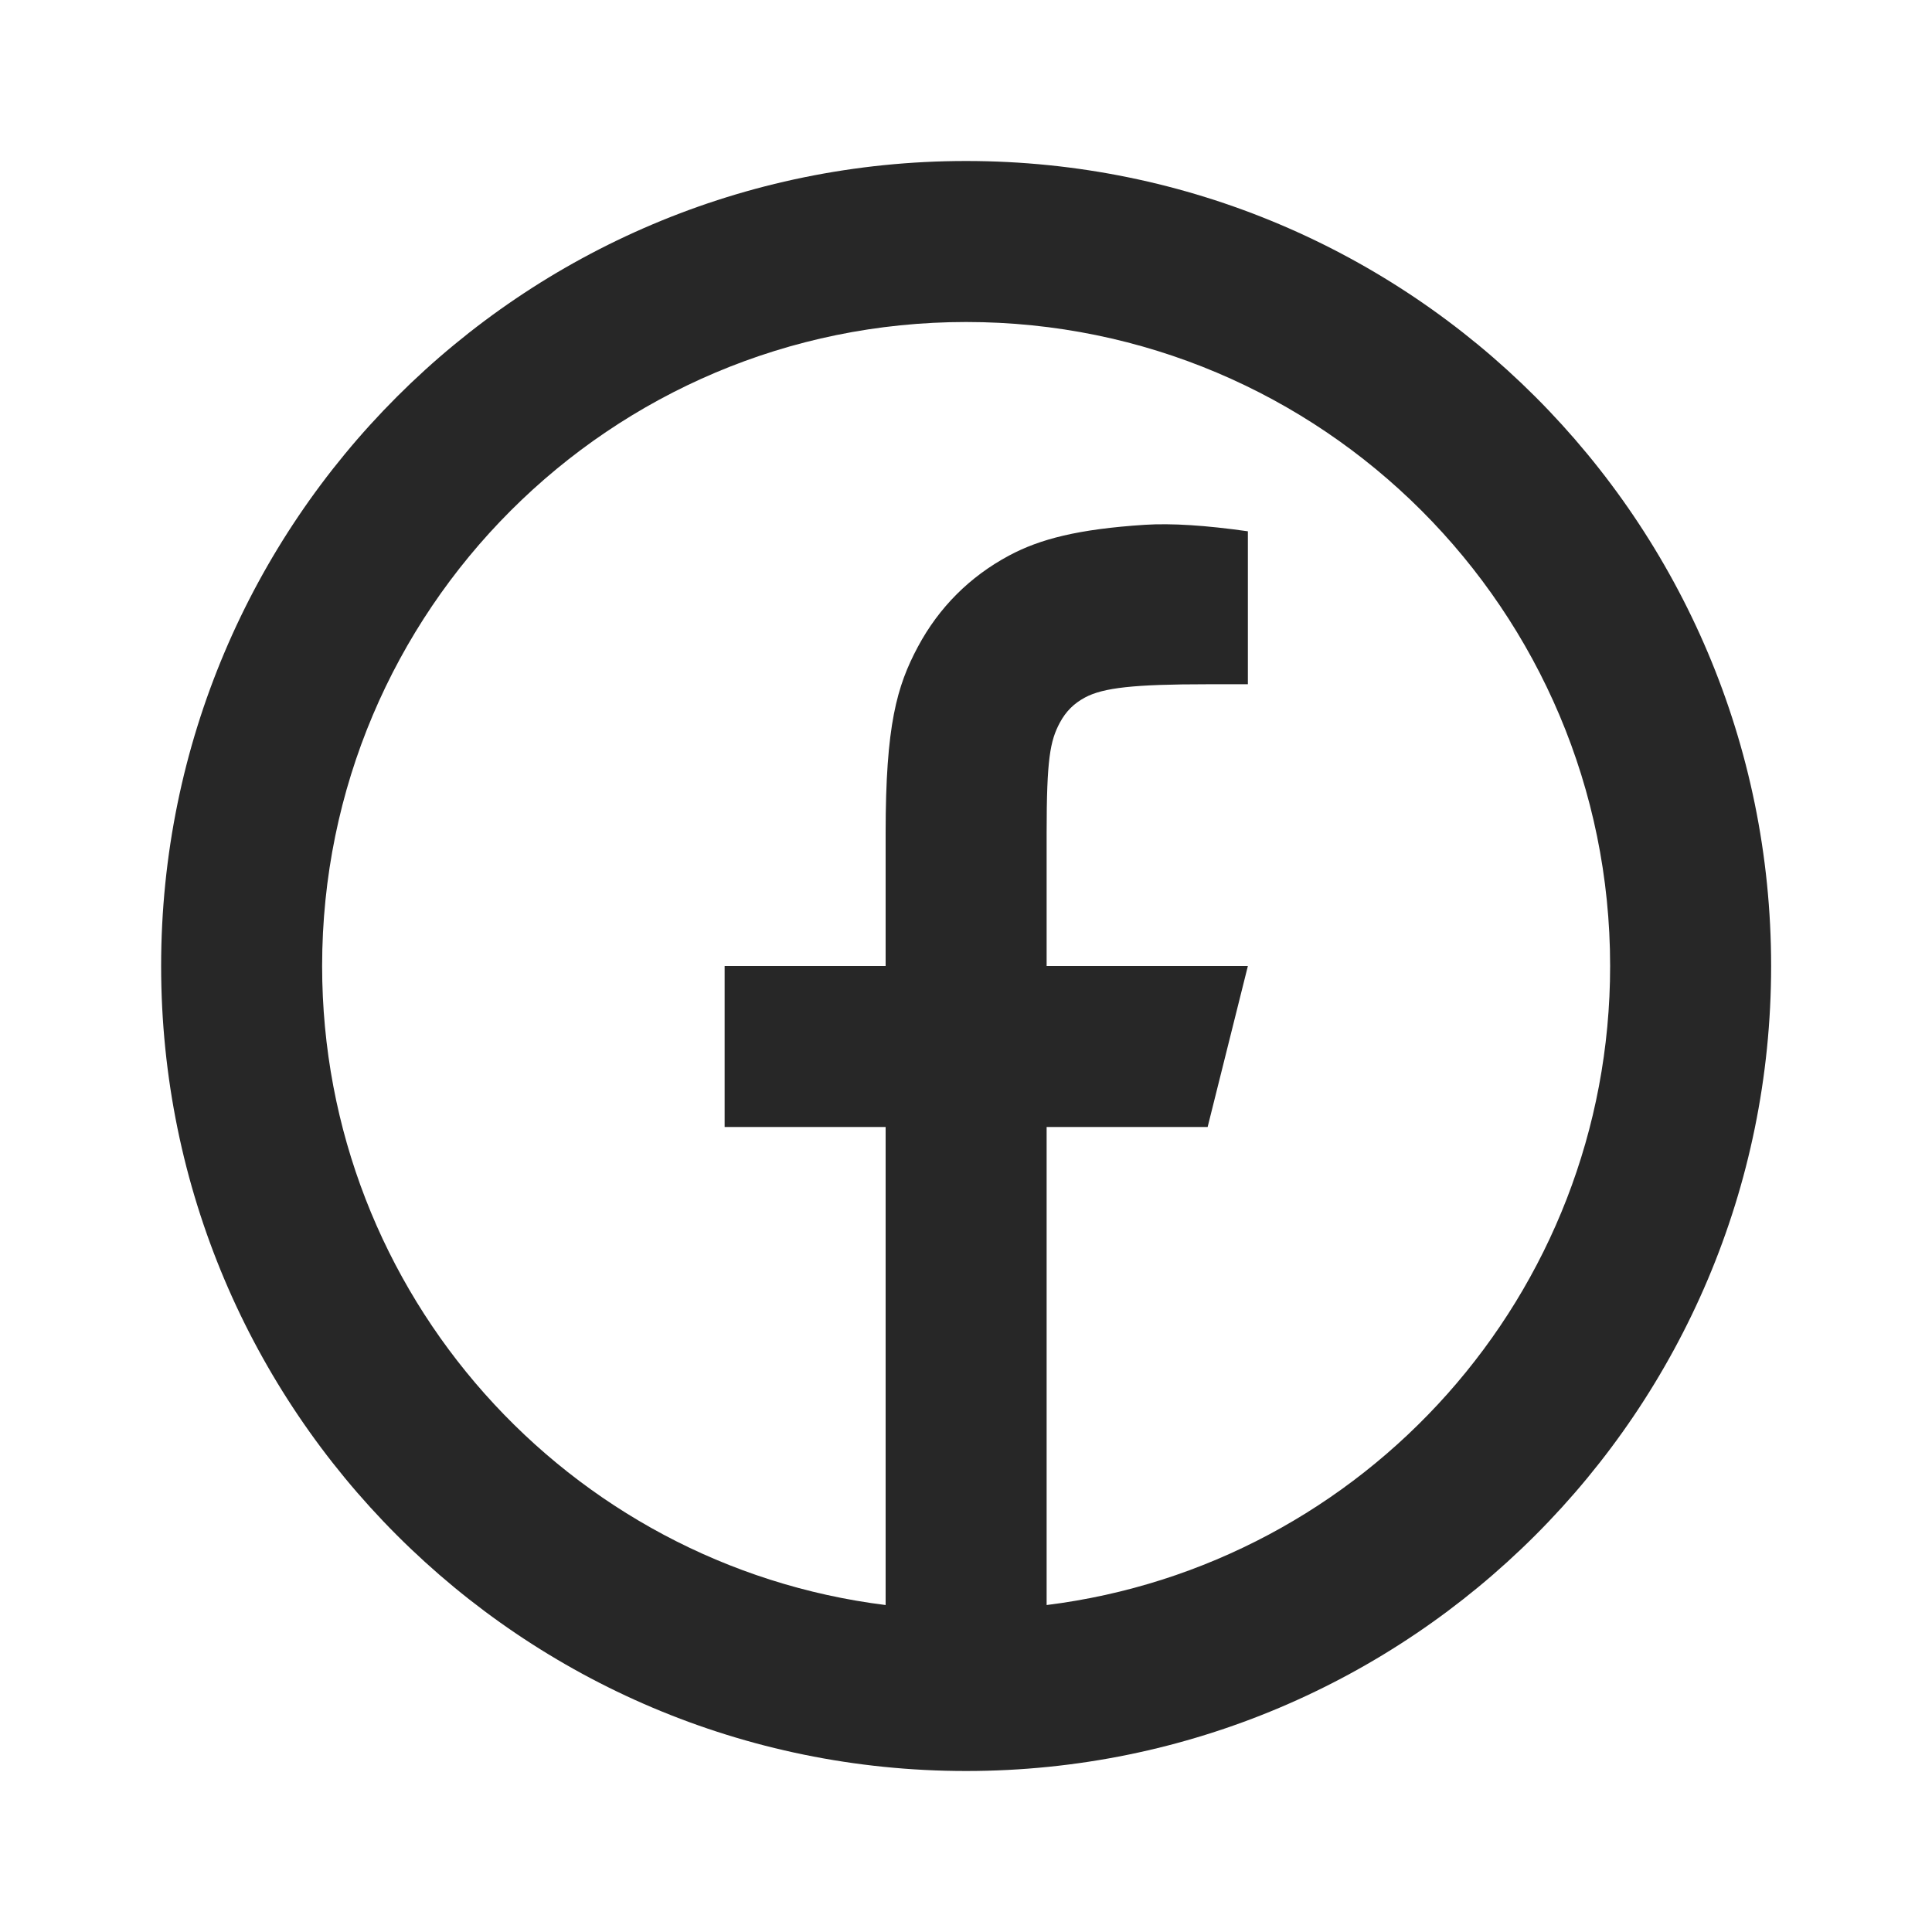
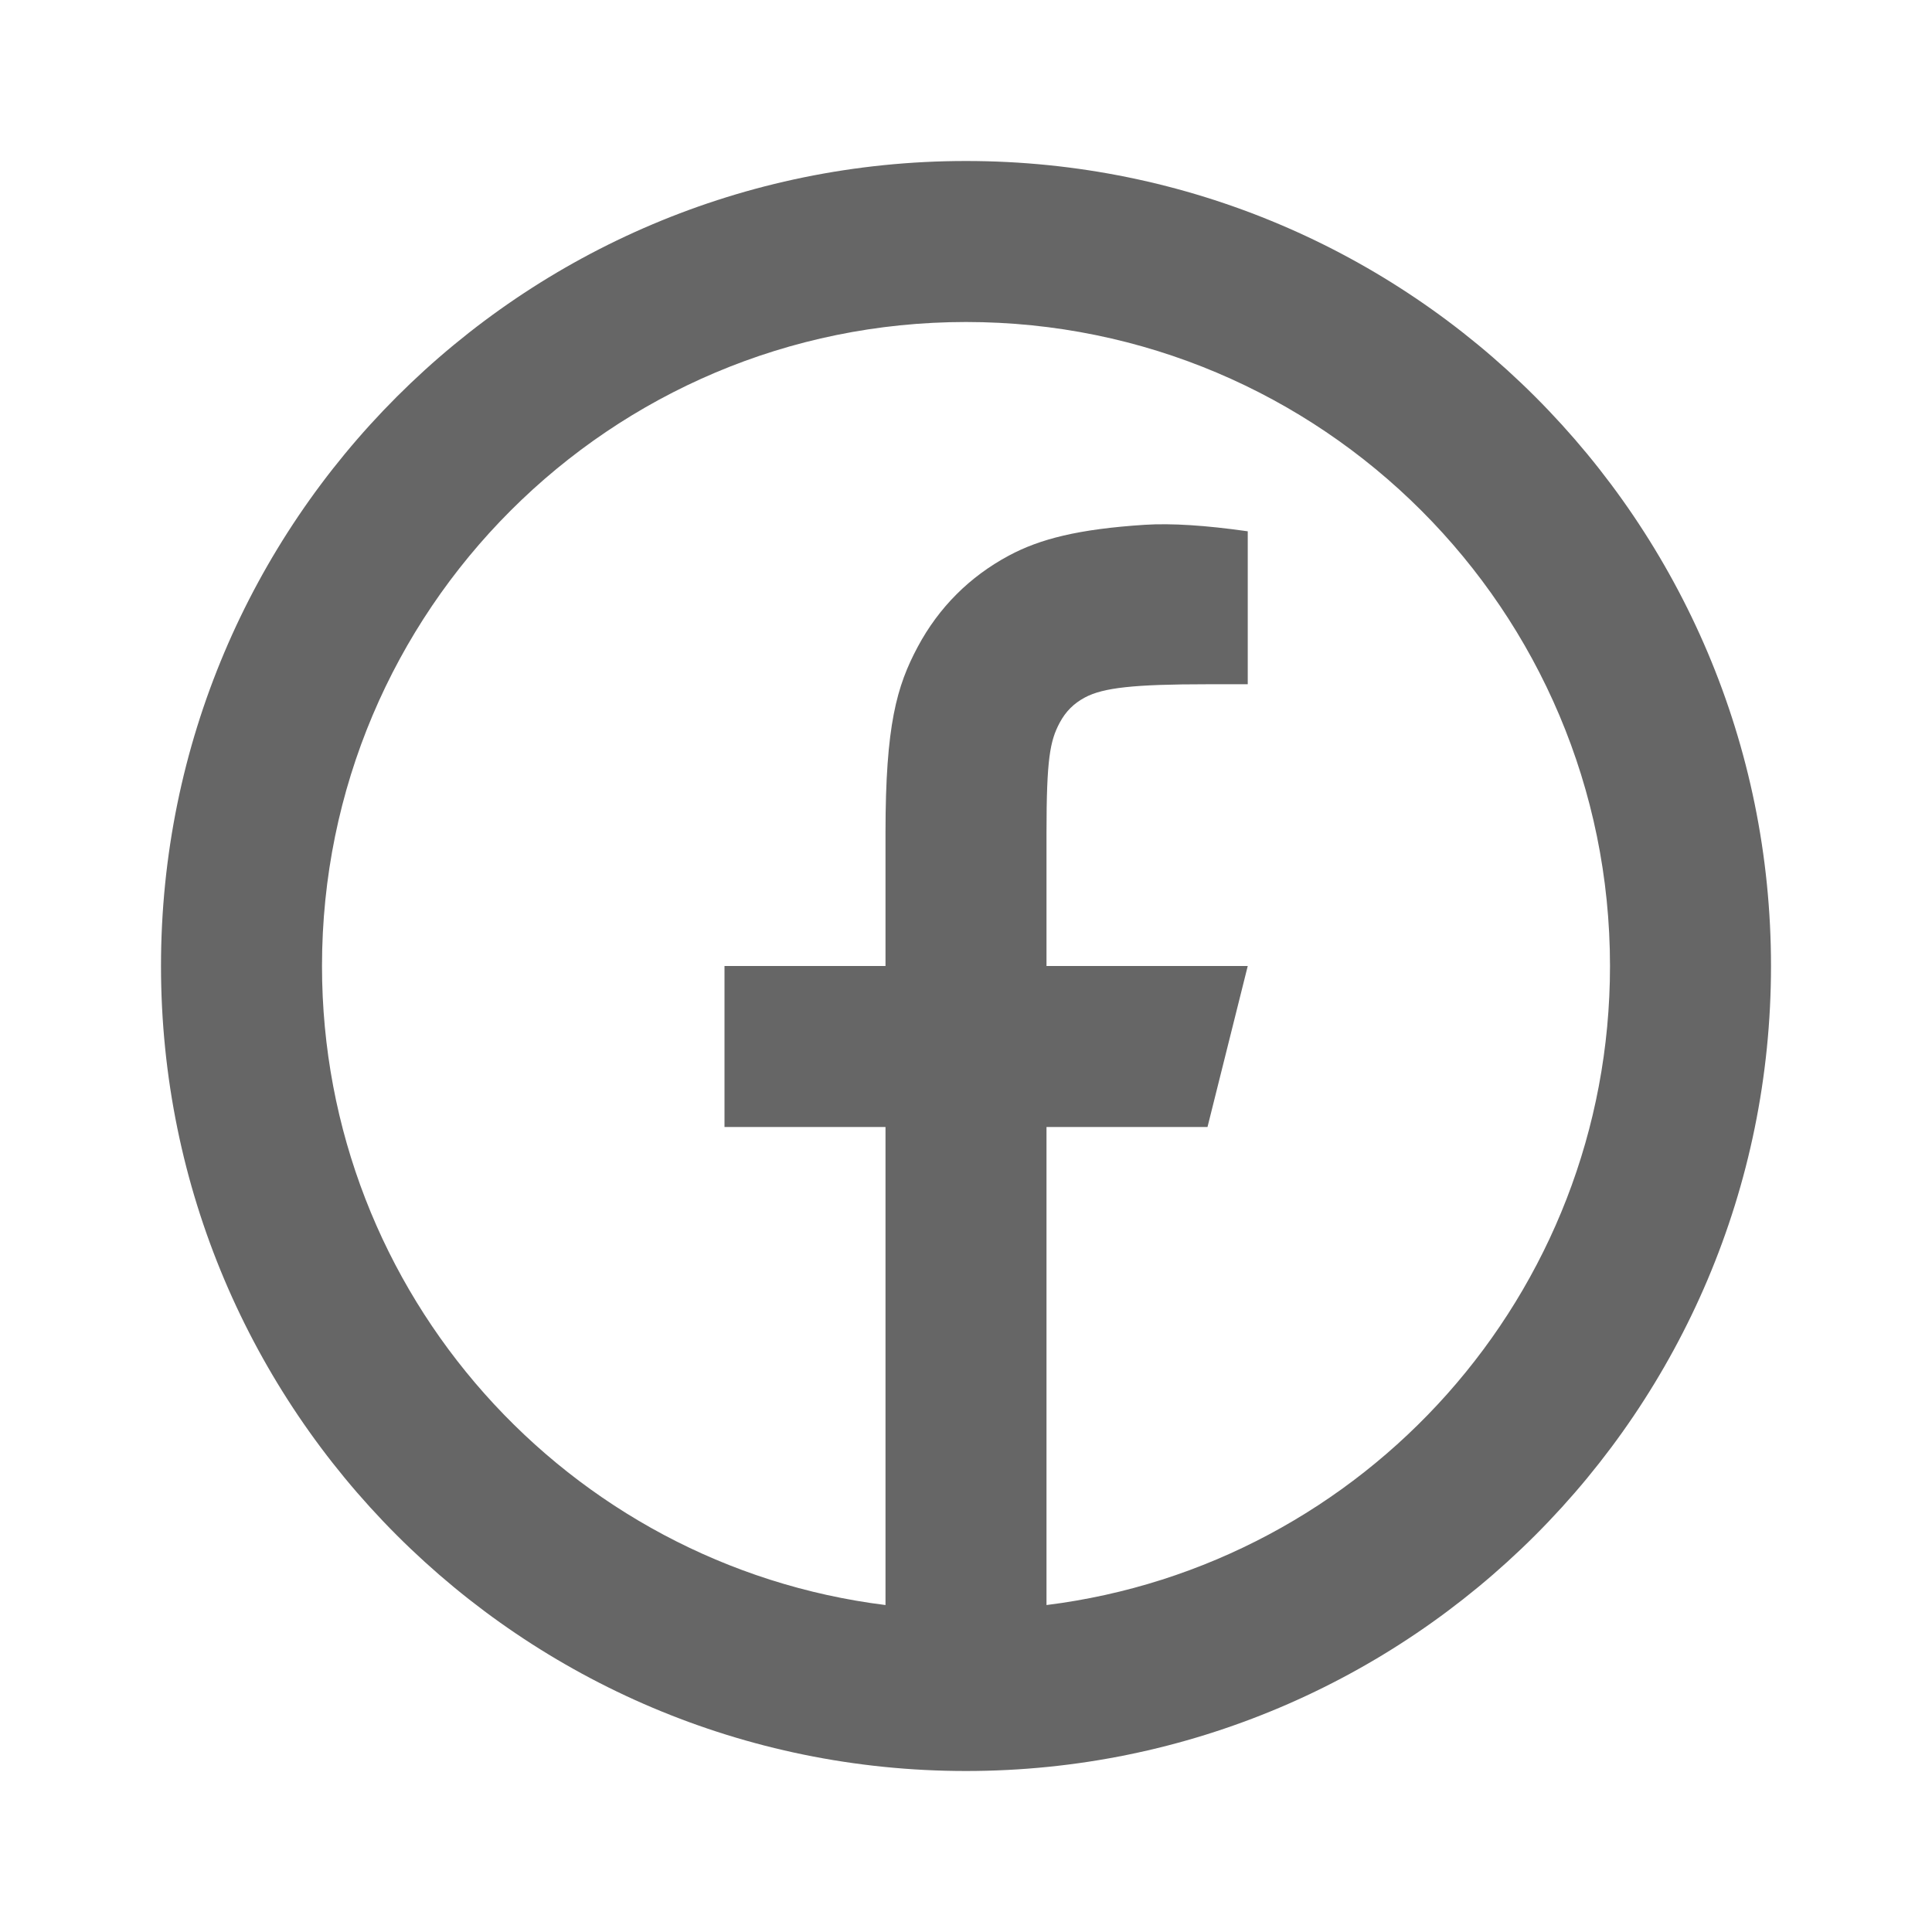
<svg xmlns="http://www.w3.org/2000/svg" width="30" height="30" viewBox="0 0 30 30" fill="none">
-   <path d="M16.252 24.923C21.185 24.308 25.002 20.099 25.002 15C25.002 9.477 20.525 5 15.002 5C9.479 5 5.002 9.477 5.002 15C5.002 20.099 8.819 24.308 13.752 24.923V17.5H11.252V15H13.752V12.932C13.752 11.261 13.926 10.655 14.253 10.043C14.58 9.432 15.059 8.953 15.67 8.626C16.149 8.37 16.742 8.216 17.779 8.149C18.191 8.123 18.723 8.157 19.377 8.25V10.625H18.752C17.605 10.625 17.132 10.679 16.849 10.83C16.674 10.924 16.551 11.047 16.457 11.222C16.306 11.505 16.252 11.786 16.252 12.932V15H19.377L18.752 17.5H16.252V24.923ZM15.002 27.5C8.098 27.5 2.502 21.904 2.502 15C2.502 8.096 8.098 2.5 15.002 2.5C21.905 2.5 27.502 8.096 27.502 15C27.502 21.904 21.905 27.5 15.002 27.5Z" fill="#272727" />
+   <path d="M16.25 24.923C21.183 24.308 25 20.099 25 15C25 9.477 20.523 5 15 5C9.477 5 5 9.477 5 15C5 20.099 8.817 24.308 13.75 24.923V17.5H11.25V15H13.75V12.932C13.75 11.261 13.924 10.655 14.251 10.043C14.578 9.432 15.057 8.953 15.668 8.626C16.147 8.37 16.74 8.216 17.777 8.149C18.189 8.123 18.721 8.157 19.375 8.25V10.625H18.75C17.603 10.625 17.13 10.679 16.847 10.83C16.672 10.924 16.549 11.047 16.455 11.222C16.304 11.505 16.25 11.786 16.25 12.932V15H19.375L18.75 17.5H16.25V24.923ZM15 27.5C8.096 27.5 2.5 21.904 2.5 15C2.5 8.096 8.096 2.5 15 2.5C21.904 2.5 27.5 8.096 27.5 15C27.5 21.904 21.904 27.5 15 27.5Z" fill="#666666" />
</svg>
